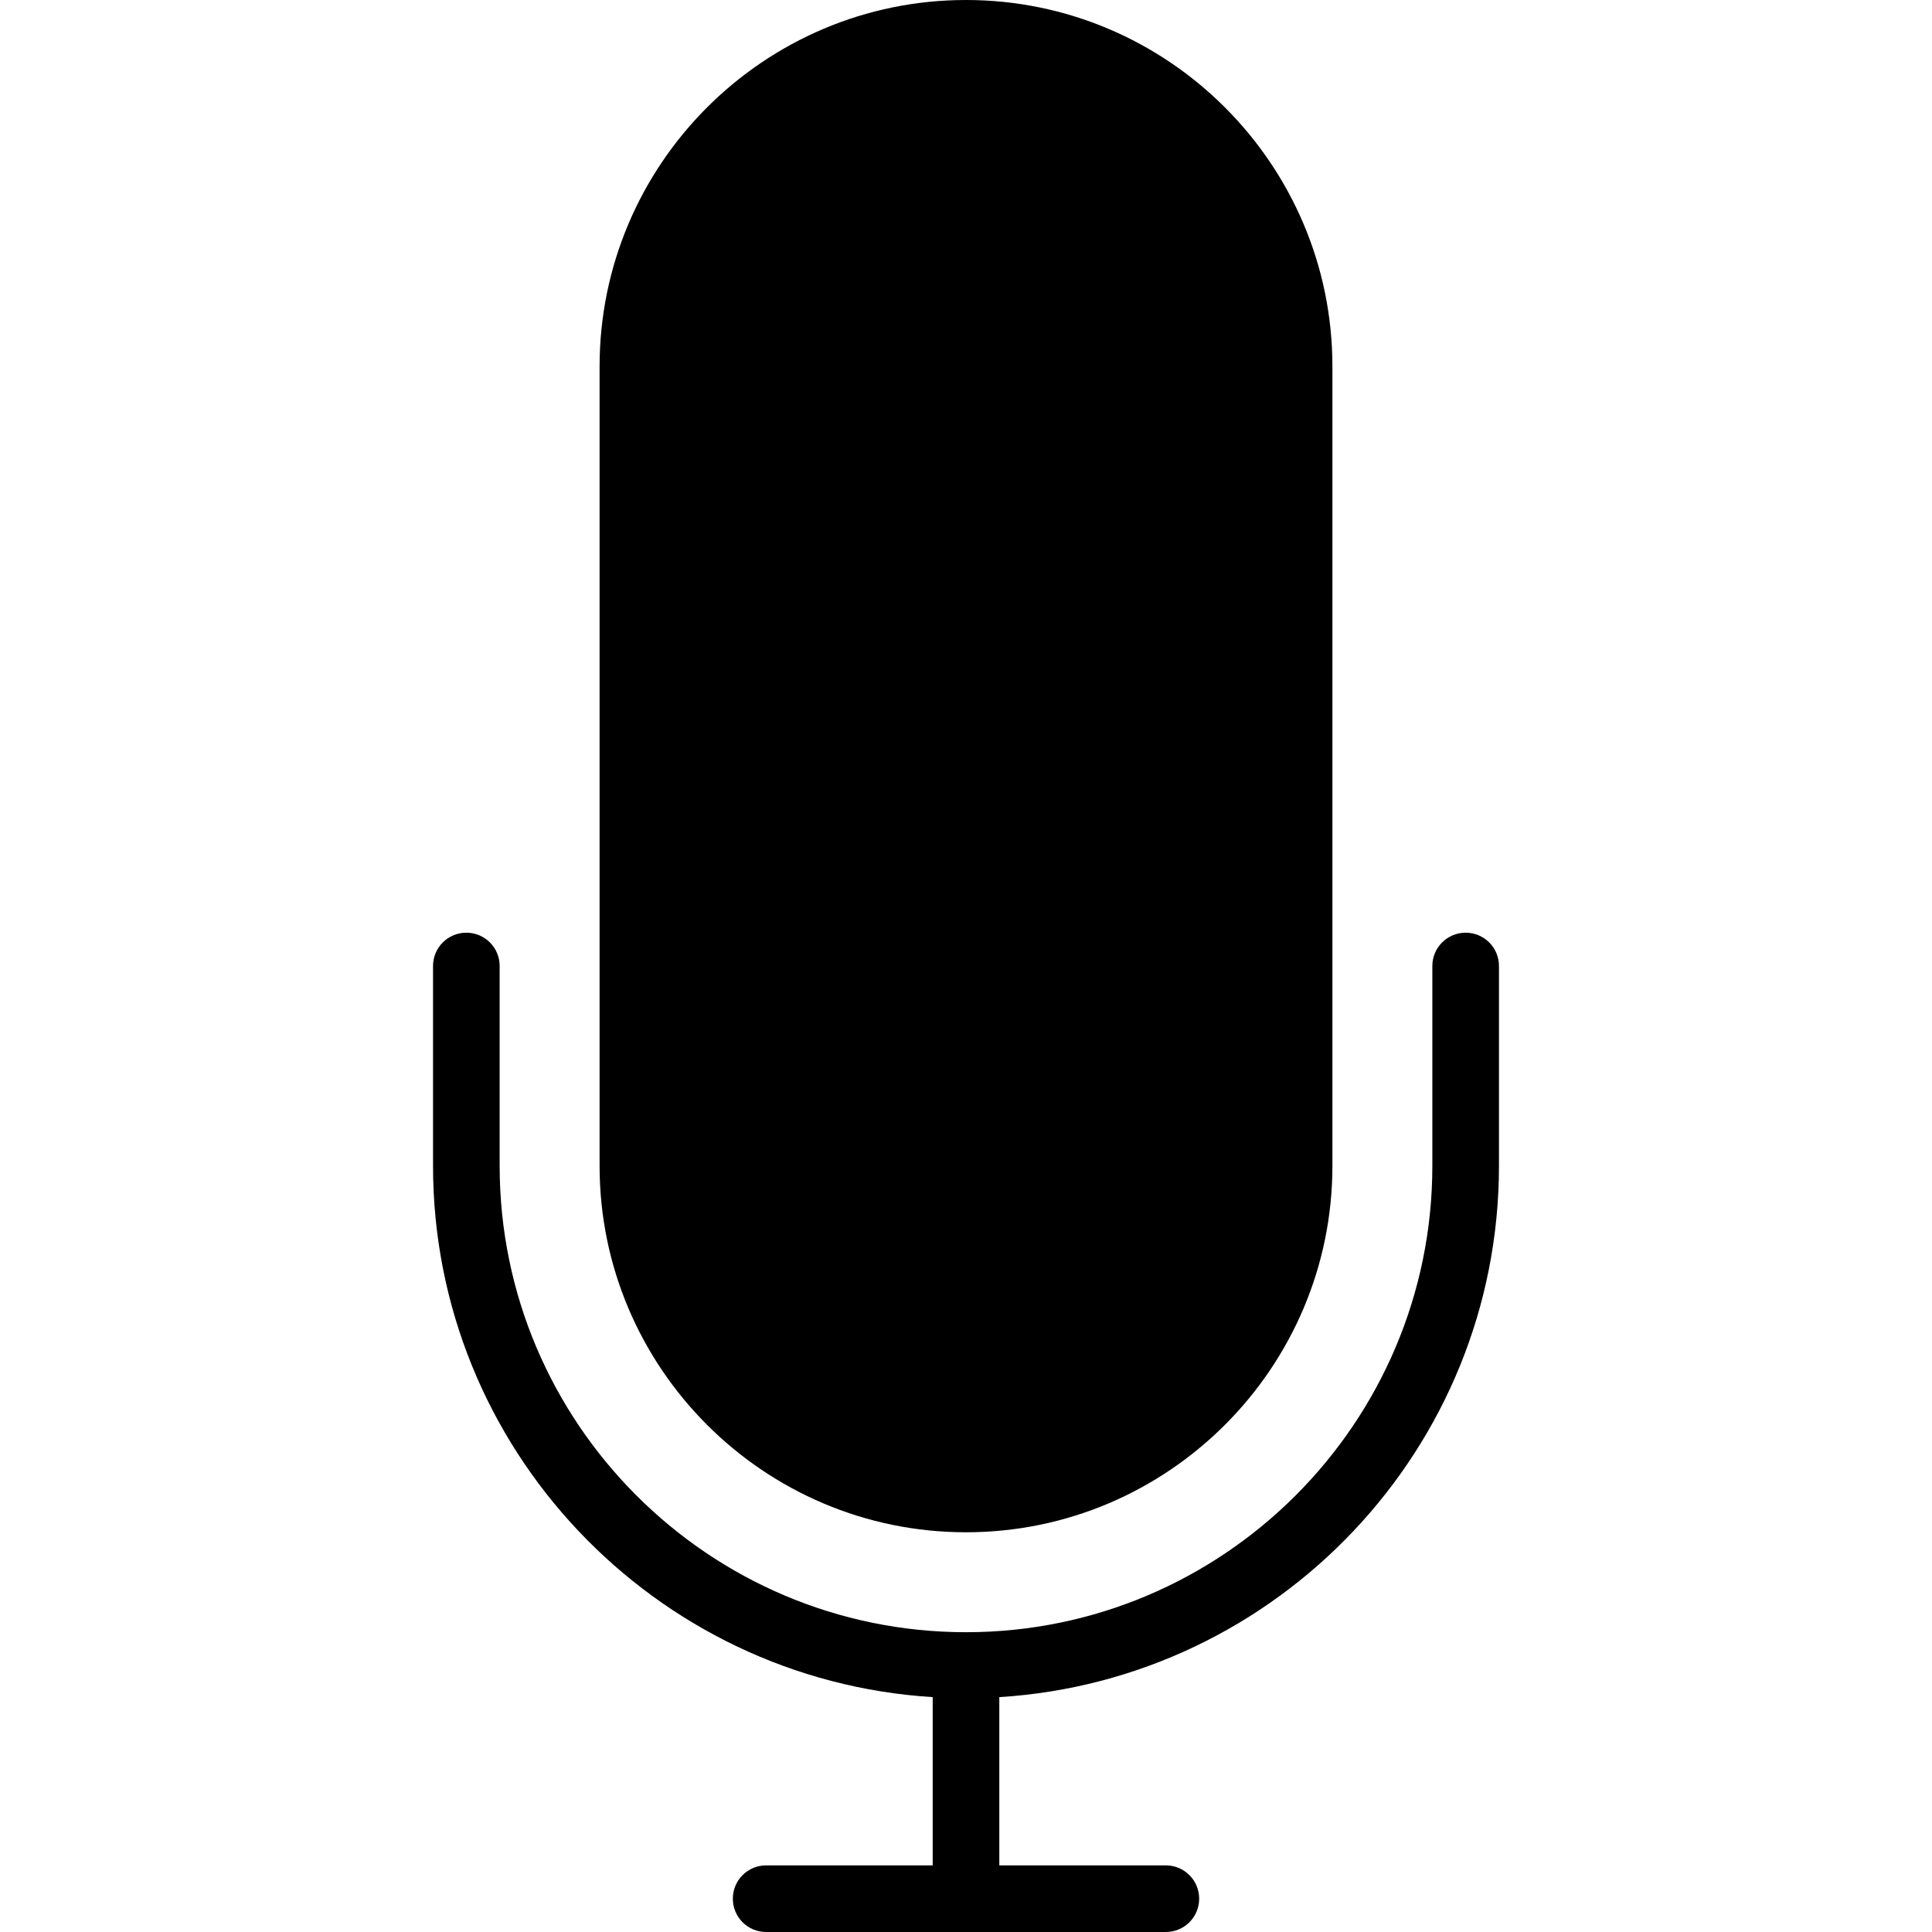
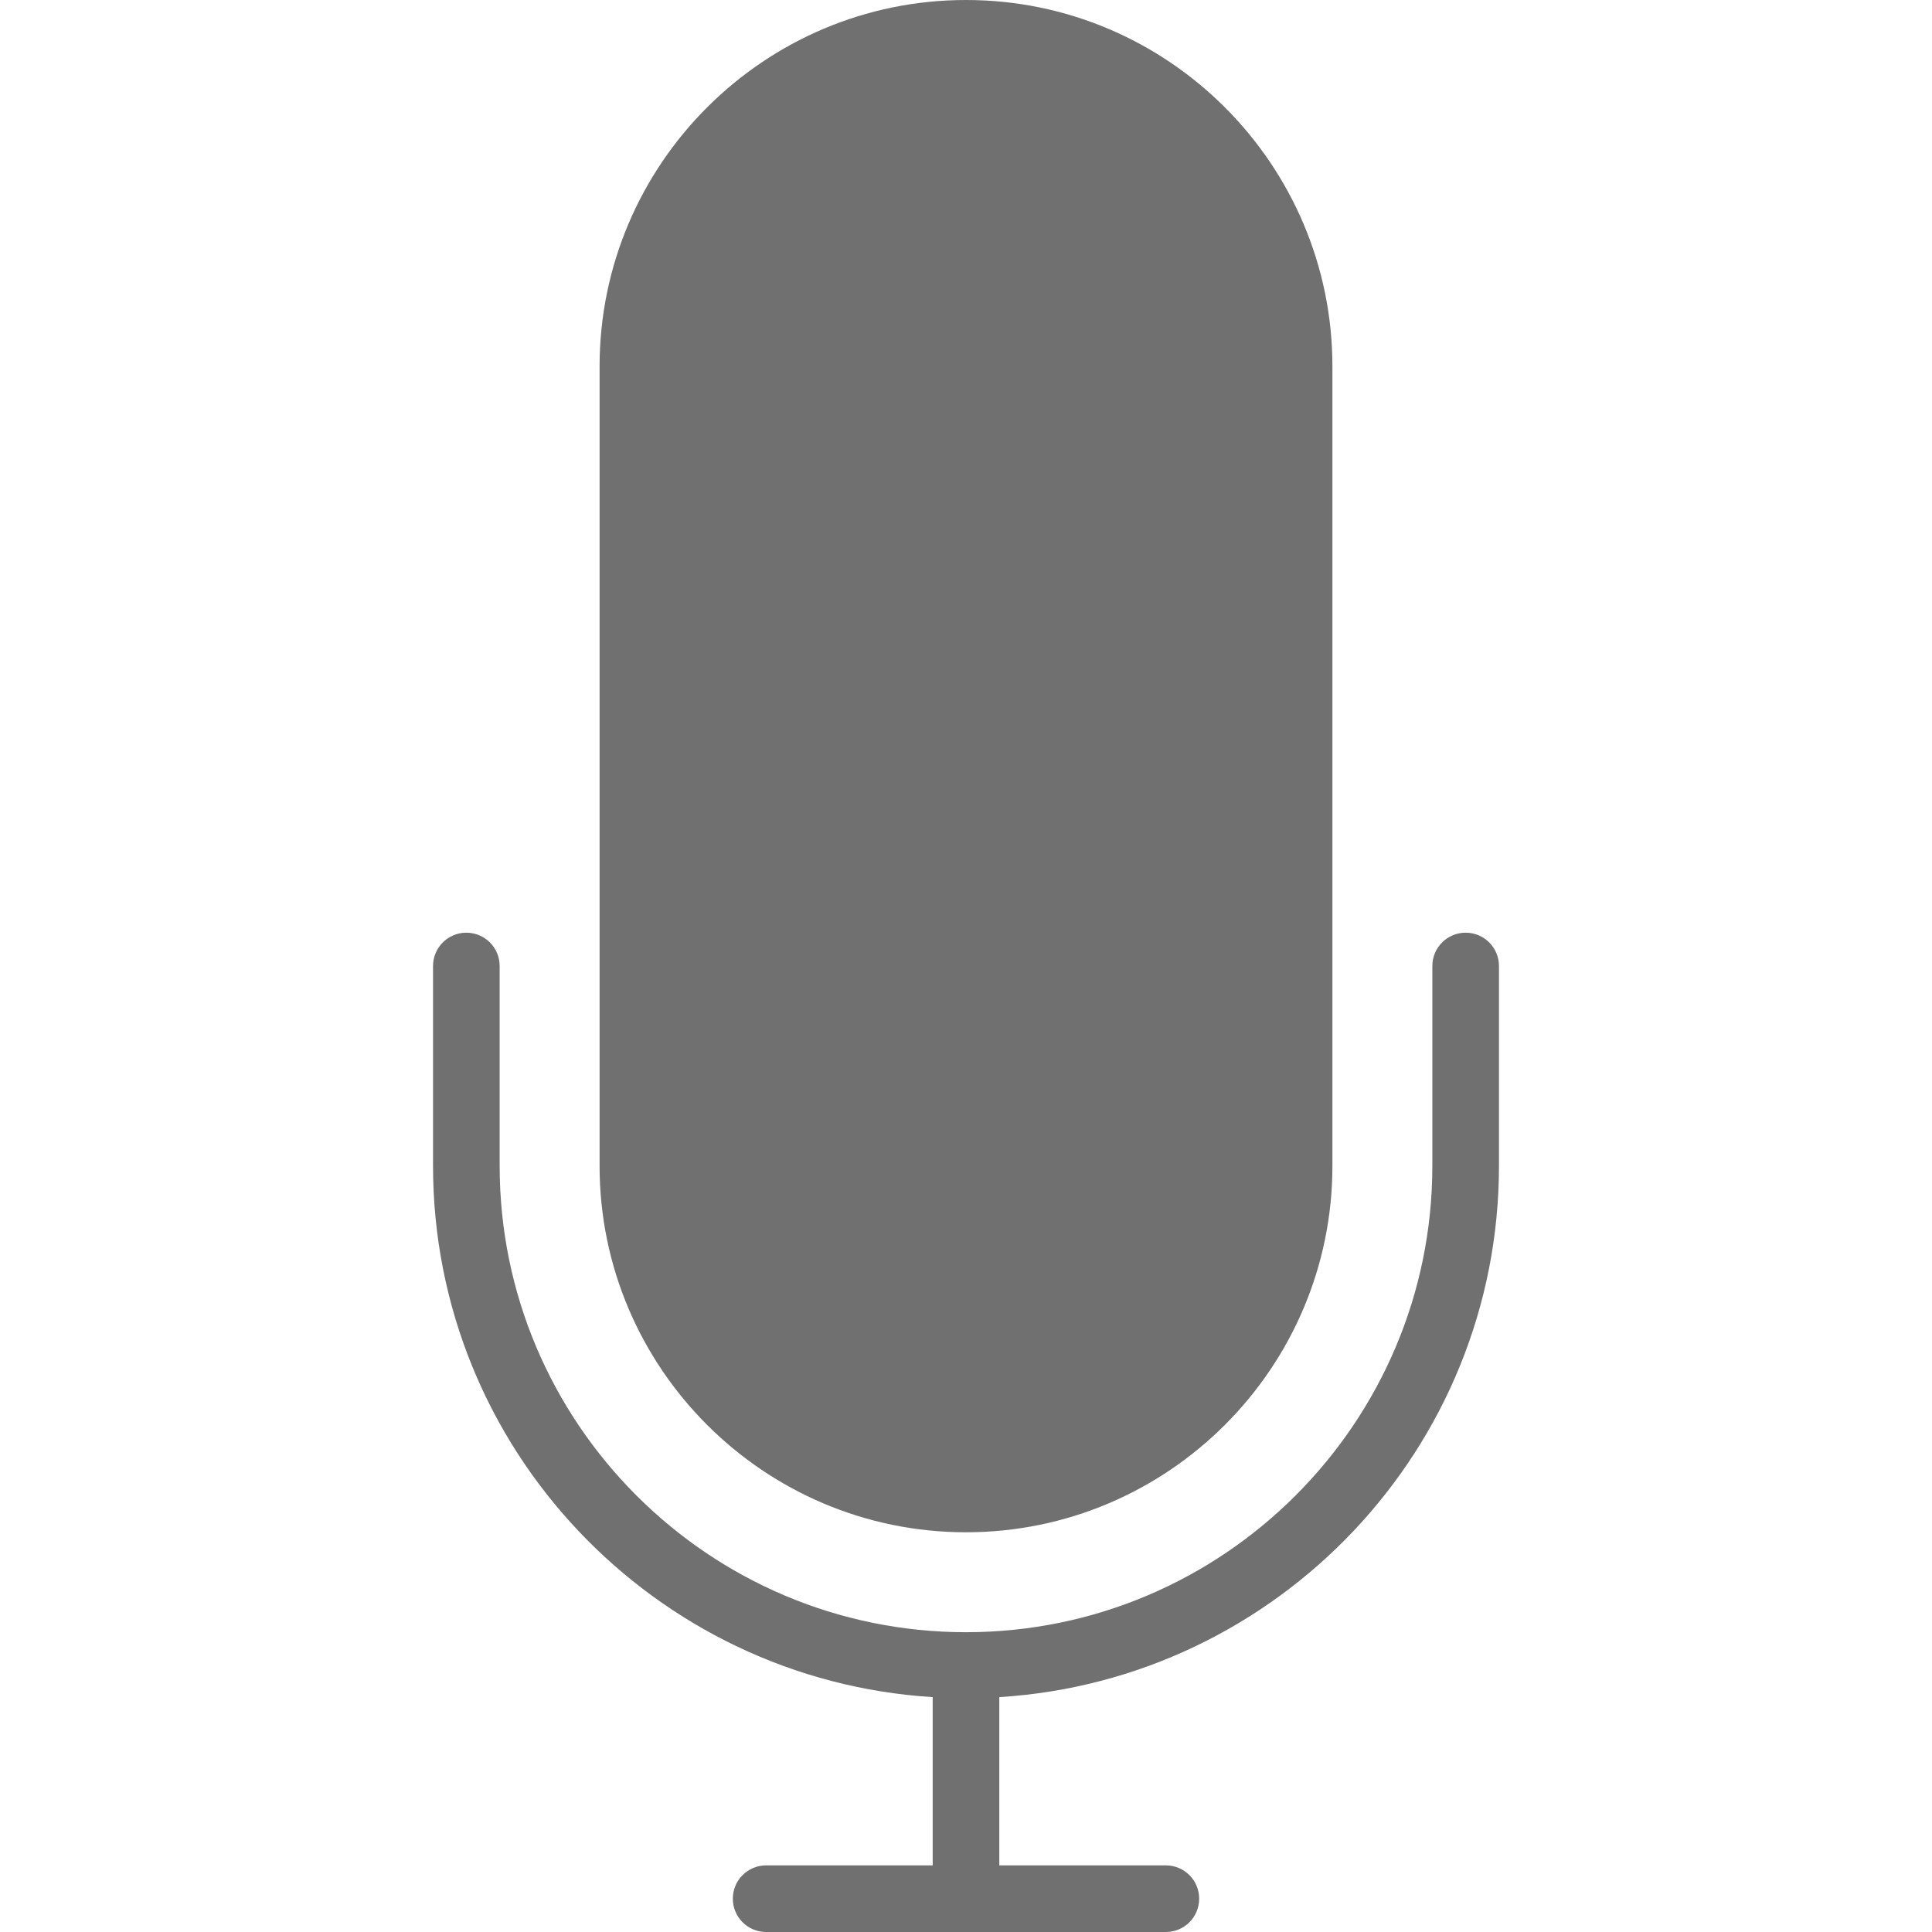
- <svg xmlns="http://www.w3.org/2000/svg" version="1.1" id="Capa_1" x="0px" y="0px" viewBox="0 0 58 58" style="enable-background:new 0 0 58 58;" xml:space="preserve">
+ <svg xmlns="http://www.w3.org/2000/svg" version="1.1" id="Capa_1" fill="#707070" x="0px" y="0px" viewBox="0 0 58 58" style="enable-background:new 0 0 58 58;" xml:space="preserve">
  <g>
    <path d="M44,28c-0.552,0-1,0.447-1,1v6c0,7.72-6.28,14-14,14s-14-6.28-14-14v-6c0-0.553-0.448-1-1-1s-1,0.447-1,1v6   c0,8.485,6.644,15.429,15,15.949V56h-5c-0.552,0-1,0.447-1,1s0.448,1,1,1h12c0.552,0,1-0.447,1-1s-0.448-1-1-1h-5v-5.051   c8.356-0.52,15-7.465,15-15.949v-6C45,28.447,44.552,28,44,28z" />
    <path d="M29,46c6.065,0,11-4.935,11-11V11c0-6.065-4.935-11-11-11S18,4.935,18,11v24C18,41.065,22.935,46,29,46z" />
  </g>
  <g>
</g>
  <g>
</g>
  <g>
</g>
  <g>
</g>
  <g>
</g>
  <g>
</g>
  <g>
</g>
  <g>
</g>
  <g>
</g>
  <g>
</g>
  <g>
</g>
  <g>
</g>
  <g>
</g>
  <g>
</g>
  <g>
</g>
</svg>
